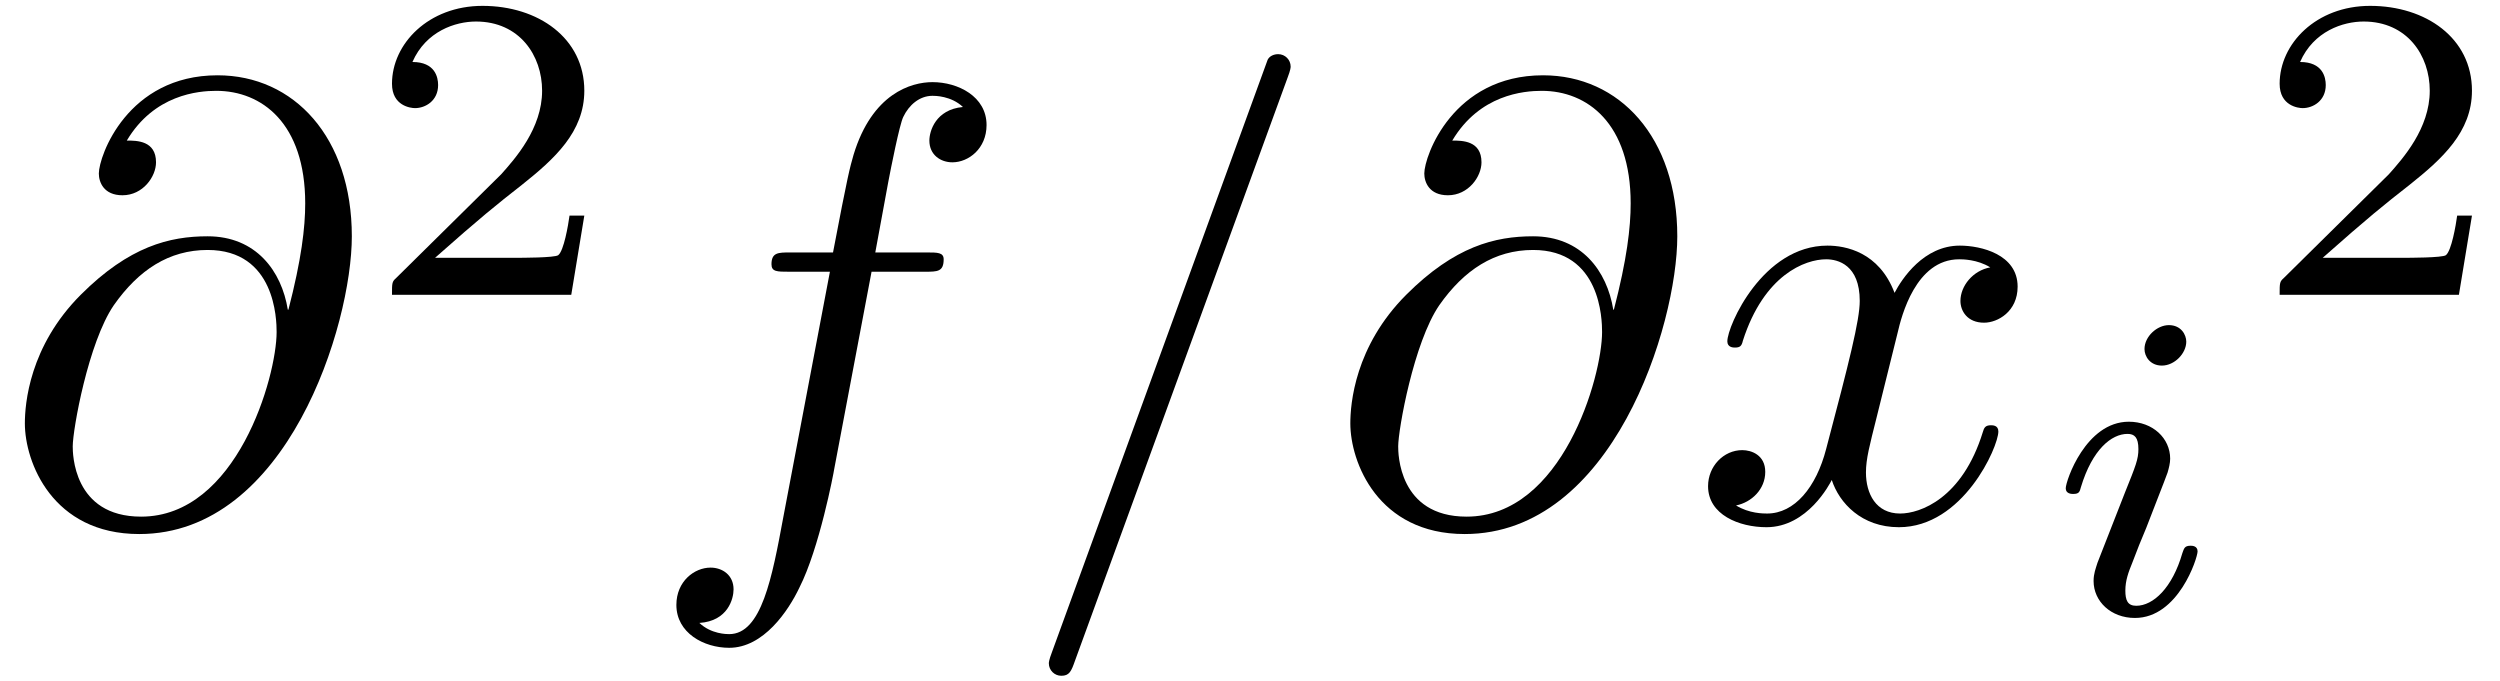
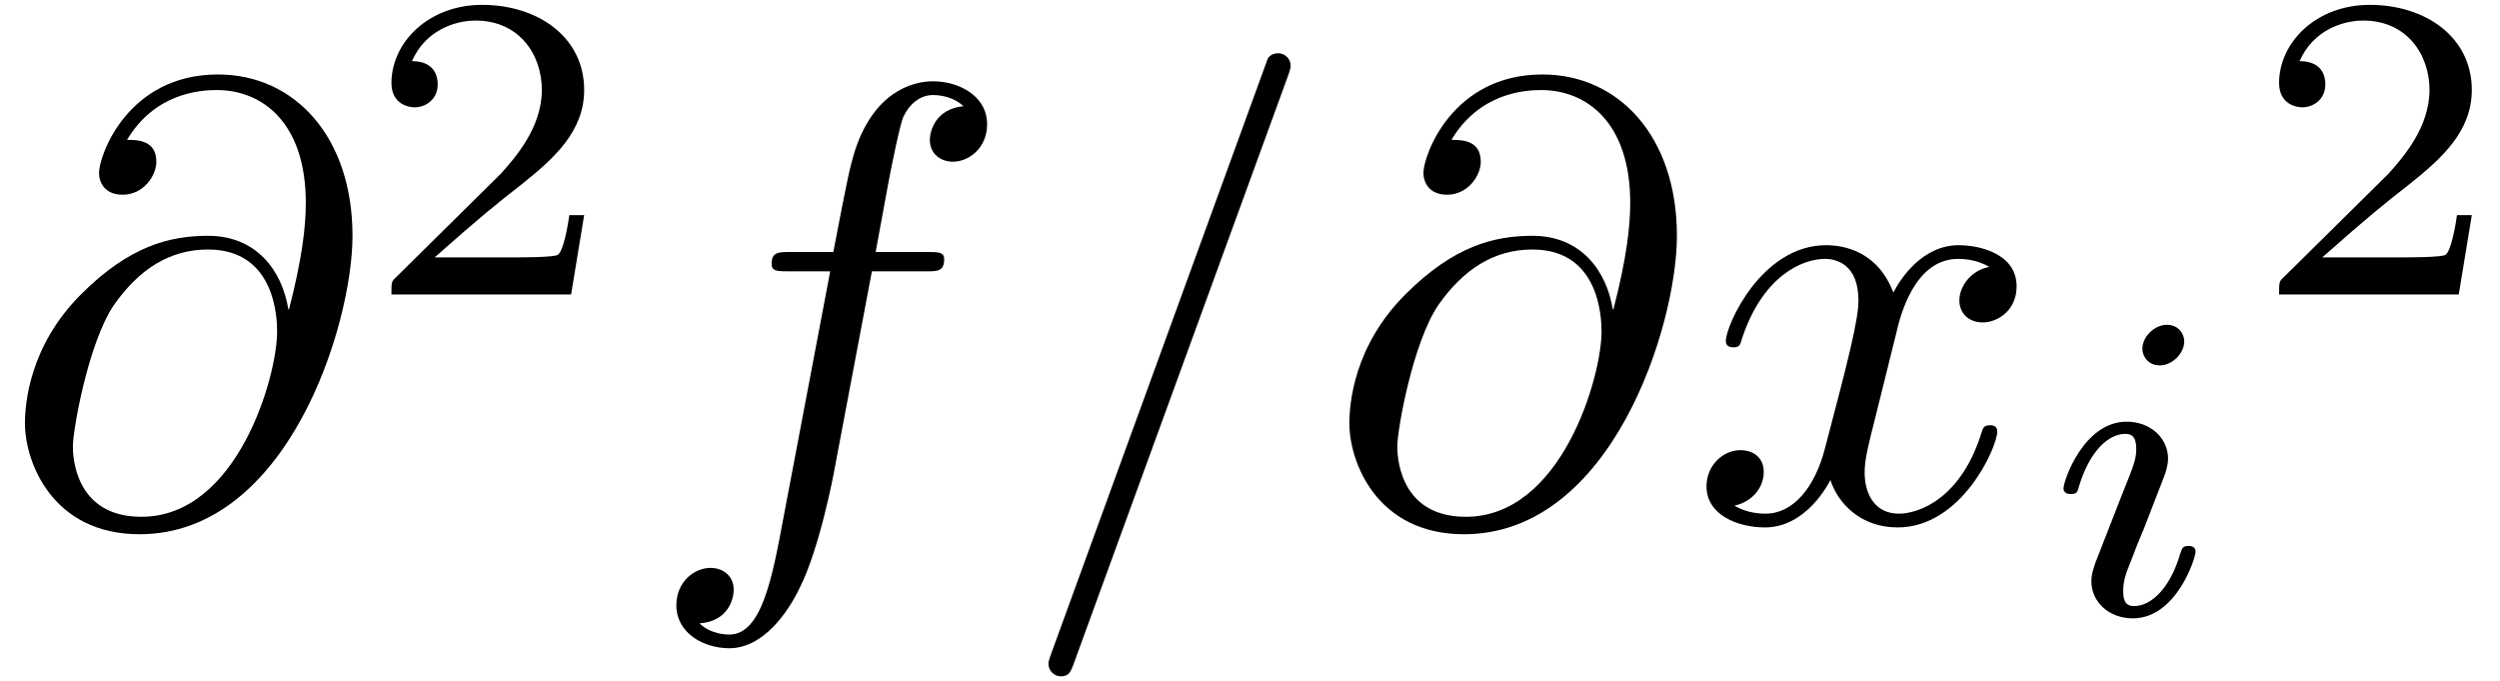
- <svg xmlns="http://www.w3.org/2000/svg" xmlns:xlink="http://www.w3.org/1999/xlink" height="14.18pt" version="1.1" viewBox="0 -10.742 52.088 13.98" width="52.088pt">
+ <svg xmlns="http://www.w3.org/2000/svg" xmlns:xlink="http://www.w3.org/1999/xlink" height="14.146pt" version="1.1" viewBox="0 -10.721 51.97 13.946" width="51.97pt">
  <defs>
-     <path d="M4.39 -7.12C4.44 -7.25 4.44 -7.29 4.44 -7.3C4.44 -7.41 4.35 -7.5 4.24 -7.5C4.17 -7.5 4.1 -7.47 4.07 -7.41L0.6 2.12C0.55 2.25 0.55 2.29 0.55 2.3C0.55 2.41 0.64 2.5 0.75 2.5C0.88 2.5 0.91 2.43 0.97 2.26L4.39 -7.12Z" id="g0-61" />
-     <path d="M4.63 -3.39C4.53 -4.01 4.12 -4.57 3.34 -4.57C2.73 -4.57 2.08 -4.41 1.3 -3.63C0.47 -2.8 0.4 -1.87 0.4 -1.56C0.4 -0.94 0.84 0.22 2.24 0.22C4.62 0.22 5.66 -3.14 5.66 -4.57C5.66 -6.16 4.73 -7.16 3.5 -7.16C2.05 -7.16 1.59 -5.86 1.59 -5.58C1.59 -5.44 1.67 -5.23 1.97 -5.23C2.3 -5.23 2.51 -5.53 2.51 -5.76C2.51 -6.11 2.2 -6.11 2.04 -6.11C2.48 -6.85 3.19 -6.91 3.48 -6.91C4.21 -6.91 4.91 -6.39 4.91 -5.1C4.91 -4.71 4.85 -4.2 4.64 -3.39H4.63ZM2.27 -0.06C1.17 -0.06 1.17 -1.09 1.17 -1.19C1.17 -1.46 1.42 -2.86 1.83 -3.46C2.23 -4.03 2.72 -4.35 3.34 -4.35C4.43 -4.35 4.45 -3.23 4.45 -3.03C4.45 -2.31 3.81 -0.06 2.27 -0.06Z" id="g0-64" />
-     <path d="M3.67 -4H4.53C4.73 -4 4.83 -4 4.83 -4.2C4.83 -4.31 4.73 -4.31 4.56 -4.31H3.73L3.94 -5.45C3.98 -5.66 4.12 -6.37 4.18 -6.49C4.27 -6.68 4.44 -6.83 4.65 -6.83C4.69 -6.83 4.95 -6.83 5.14 -6.65C4.7 -6.61 4.6 -6.26 4.6 -6.11C4.6 -5.88 4.78 -5.76 4.97 -5.76C5.23 -5.76 5.52 -5.98 5.52 -6.36C5.52 -6.82 5.06 -7.05 4.65 -7.05C4.31 -7.05 3.68 -6.87 3.38 -5.88C3.32 -5.67 3.29 -5.57 3.05 -4.31H2.36C2.17 -4.31 2.06 -4.31 2.06 -4.12C2.06 -4 2.15 -4 2.34 -4H3L2.25 -0.05C2.07 0.92 1.9 1.83 1.38 1.83C1.34 1.83 1.09 1.83 0.9 1.65C1.36 1.62 1.45 1.26 1.45 1.11C1.45 0.88 1.27 0.76 1.08 0.76C0.82 0.76 0.53 0.98 0.53 1.36C0.53 1.81 0.97 2.05 1.38 2.05C1.93 2.05 2.33 1.46 2.51 1.08C2.83 0.45 3.06 -0.76 3.07 -0.83L3.67 -4Z" id="g0-102" />
-     <path d="M3.34 -3.02C3.4 -3.28 3.63 -4.2 4.33 -4.2C4.38 -4.2 4.62 -4.2 4.83 -4.07C4.55 -4.02 4.35 -3.77 4.35 -3.53C4.35 -3.37 4.46 -3.18 4.73 -3.18C4.95 -3.18 5.27 -3.36 5.27 -3.76C5.27 -4.28 4.68 -4.42 4.34 -4.42C3.76 -4.42 3.41 -3.89 3.29 -3.66C3.04 -4.32 2.5 -4.42 2.21 -4.42C1.17 -4.42 0.6 -3.13 0.6 -2.88C0.6 -2.78 0.7 -2.78 0.72 -2.78C0.8 -2.78 0.83 -2.8 0.85 -2.89C1.19 -3.95 1.85 -4.2 2.19 -4.2C2.38 -4.2 2.73 -4.11 2.73 -3.53C2.73 -3.22 2.56 -2.55 2.19 -1.15C2.03 -0.53 1.68 -0.11 1.24 -0.11C1.18 -0.11 0.95 -0.11 0.74 -0.24C0.99 -0.29 1.21 -0.5 1.21 -0.78C1.21 -1.05 0.99 -1.13 0.84 -1.13C0.54 -1.13 0.29 -0.87 0.29 -0.55C0.29 -0.09 0.79 0.11 1.23 0.11C1.89 0.11 2.25 -0.59 2.28 -0.65C2.4 -0.28 2.76 0.11 3.36 0.11C4.39 0.11 4.96 -1.18 4.96 -1.43C4.96 -1.53 4.87 -1.53 4.84 -1.53C4.75 -1.53 4.73 -1.49 4.71 -1.42C4.38 -0.35 3.7 -0.11 3.38 -0.11C2.99 -0.11 2.83 -0.43 2.83 -0.77C2.83 -0.99 2.89 -1.21 3 -1.65L3.34 -3.02Z" id="g0-120" />
-     <path d="M3.535 -1.274H3.297C3.276 -1.12 3.206 -0.707 3.115 -0.637C3.059 -0.595 2.52 -0.595 2.422 -0.595H1.134C1.869 -1.246 2.114 -1.442 2.534 -1.771C3.052 -2.184 3.535 -2.618 3.535 -3.283C3.535 -4.13 2.793 -4.648 1.897 -4.648C1.029 -4.648 0.441 -4.039 0.441 -3.395C0.441 -3.038 0.742 -3.003 0.812 -3.003C0.98 -3.003 1.183 -3.122 1.183 -3.374C1.183 -3.5 1.134 -3.745 0.77 -3.745C0.987 -4.242 1.463 -4.396 1.792 -4.396C2.492 -4.396 2.856 -3.85 2.856 -3.283C2.856 -2.674 2.422 -2.191 2.198 -1.939L0.511 -0.273C0.441 -0.21 0.441 -0.196 0.441 0H3.325L3.535 -1.274Z" id="g1-50" />
-     <path d="M2.268 -4.375C2.268 -4.487 2.184 -4.641 1.988 -4.641C1.799 -4.641 1.596 -4.459 1.596 -4.256C1.596 -4.137 1.687 -3.99 1.876 -3.99C2.079 -3.99 2.268 -4.186 2.268 -4.375ZM0.84 -0.819C0.812 -0.728 0.777 -0.644 0.777 -0.525C0.777 -0.196 1.057 0.07 1.442 0.07C2.142 0.07 2.45 -0.896 2.45 -1.001C2.45 -1.092 2.359 -1.092 2.338 -1.092C2.24 -1.092 2.233 -1.05 2.205 -0.973C2.044 -0.413 1.736 -0.126 1.463 -0.126C1.323 -0.126 1.288 -0.217 1.288 -0.371C1.288 -0.532 1.337 -0.665 1.4 -0.819C1.47 -1.008 1.547 -1.197 1.624 -1.379C1.687 -1.547 1.939 -2.184 1.967 -2.268C1.988 -2.338 2.009 -2.422 2.009 -2.492C2.009 -2.821 1.729 -3.087 1.344 -3.087C0.651 -3.087 0.329 -2.135 0.329 -2.016C0.329 -1.925 0.427 -1.925 0.448 -1.925C0.546 -1.925 0.553 -1.96 0.574 -2.037C0.756 -2.639 1.064 -2.891 1.323 -2.891C1.435 -2.891 1.498 -2.835 1.498 -2.646C1.498 -2.485 1.456 -2.38 1.281 -1.946L0.84 -0.819Z" id="g2-105" />
+     <path d="M4.374 -7.093C4.423 -7.223 4.423 -7.263 4.423 -7.273C4.423 -7.382 4.334 -7.472 4.224 -7.472C4.154 -7.472 4.085 -7.442 4.055 -7.382L0.598 2.112C0.548 2.242 0.548 2.281 0.548 2.291C0.548 2.401 0.638 2.491 0.747 2.491C0.877 2.491 0.907 2.421 0.966 2.252L4.374 -7.093Z" id="g0-61" />
+     <path d="M4.613 -3.377C4.513 -3.995 4.105 -4.553 3.328 -4.553C2.72 -4.553 2.072 -4.394 1.295 -3.616C0.468 -2.79 0.399 -1.863 0.399 -1.554C0.399 -0.936 0.837 0.219 2.232 0.219C4.603 0.219 5.639 -3.128 5.639 -4.553C5.639 -6.137 4.712 -7.133 3.487 -7.133C2.042 -7.133 1.584 -5.838 1.584 -5.559C1.584 -5.42 1.664 -5.21 1.963 -5.21C2.291 -5.21 2.501 -5.509 2.501 -5.738C2.501 -6.087 2.192 -6.087 2.032 -6.087C2.471 -6.824 3.178 -6.884 3.467 -6.884C4.194 -6.884 4.892 -6.366 4.892 -5.081C4.892 -4.692 4.832 -4.184 4.623 -3.377H4.613ZM2.262 -0.06C1.166 -0.06 1.166 -1.086 1.166 -1.186C1.166 -1.455 1.415 -2.849 1.823 -3.447C2.222 -4.015 2.71 -4.334 3.328 -4.334C4.413 -4.334 4.433 -3.218 4.433 -3.019C4.433 -2.301 3.796 -0.06 2.262 -0.06Z" id="g0-64" />
+     <path d="M3.656 -3.985H4.513C4.712 -3.985 4.812 -3.985 4.812 -4.184C4.812 -4.294 4.712 -4.294 4.543 -4.294H3.716L3.925 -5.43C3.965 -5.639 4.105 -6.346 4.164 -6.466C4.254 -6.655 4.423 -6.804 4.633 -6.804C4.672 -6.804 4.932 -6.804 5.121 -6.625C4.682 -6.585 4.583 -6.237 4.583 -6.087C4.583 -5.858 4.762 -5.738 4.951 -5.738C5.21 -5.738 5.499 -5.958 5.499 -6.336C5.499 -6.795 5.041 -7.024 4.633 -7.024C4.294 -7.024 3.666 -6.844 3.367 -5.858C3.308 -5.649 3.278 -5.549 3.039 -4.294H2.351C2.162 -4.294 2.052 -4.294 2.052 -4.105C2.052 -3.985 2.142 -3.985 2.331 -3.985H2.989L2.242 -0.05C2.062 0.917 1.893 1.823 1.375 1.823C1.335 1.823 1.086 1.823 0.897 1.644C1.355 1.614 1.445 1.255 1.445 1.106C1.445 0.877 1.265 0.757 1.076 0.757C0.817 0.757 0.528 0.976 0.528 1.355C0.528 1.803 0.966 2.042 1.375 2.042C1.923 2.042 2.321 1.455 2.501 1.076C2.819 0.448 3.049 -0.757 3.059 -0.827L3.656 -3.985Z" id="g0-102" />
+     <path d="M3.328 -3.009C3.387 -3.268 3.616 -4.184 4.314 -4.184C4.364 -4.184 4.603 -4.184 4.812 -4.055C4.533 -4.005 4.334 -3.756 4.334 -3.517C4.334 -3.357 4.443 -3.168 4.712 -3.168C4.932 -3.168 5.25 -3.347 5.25 -3.746C5.25 -4.264 4.663 -4.403 4.324 -4.403C3.746 -4.403 3.397 -3.875 3.278 -3.646C3.029 -4.304 2.491 -4.403 2.202 -4.403C1.166 -4.403 0.598 -3.118 0.598 -2.869C0.598 -2.77 0.697 -2.77 0.717 -2.77C0.797 -2.77 0.827 -2.79 0.847 -2.879C1.186 -3.935 1.843 -4.184 2.182 -4.184C2.371 -4.184 2.72 -4.095 2.72 -3.517C2.72 -3.208 2.55 -2.54 2.182 -1.146C2.022 -0.528 1.674 -0.11 1.235 -0.11C1.176 -0.11 0.946 -0.11 0.737 -0.239C0.986 -0.289 1.205 -0.498 1.205 -0.777C1.205 -1.046 0.986 -1.126 0.837 -1.126C0.538 -1.126 0.289 -0.867 0.289 -0.548C0.289 -0.09 0.787 0.11 1.225 0.11C1.883 0.11 2.242 -0.588 2.271 -0.648C2.391 -0.279 2.75 0.11 3.347 0.11C4.374 0.11 4.941 -1.176 4.941 -1.425C4.941 -1.524 4.852 -1.524 4.822 -1.524C4.732 -1.524 4.712 -1.484 4.692 -1.415C4.364 -0.349 3.686 -0.11 3.367 -0.11C2.979 -0.11 2.819 -0.428 2.819 -0.767C2.819 -0.986 2.879 -1.205 2.989 -1.644L3.328 -3.009Z" id="g0-120" />
+     <path d="M3.522 -1.269H3.285C3.264 -1.116 3.194 -0.704 3.103 -0.635C3.048 -0.593 2.511 -0.593 2.413 -0.593H1.13C1.862 -1.241 2.106 -1.437 2.525 -1.764C3.041 -2.176 3.522 -2.608 3.522 -3.271C3.522 -4.115 2.783 -4.631 1.89 -4.631C1.025 -4.631 0.439 -4.024 0.439 -3.382C0.439 -3.027 0.739 -2.992 0.809 -2.992C0.976 -2.992 1.179 -3.11 1.179 -3.361C1.179 -3.487 1.13 -3.731 0.767 -3.731C0.983 -4.226 1.458 -4.38 1.785 -4.38C2.483 -4.38 2.845 -3.836 2.845 -3.271C2.845 -2.664 2.413 -2.183 2.19 -1.932L0.509 -0.272C0.439 -0.209 0.439 -0.195 0.439 0H3.313L3.522 -1.269Z" id="g2-50" />
+     <path d="M2.26 -4.359C2.26 -4.47 2.176 -4.624 1.981 -4.624C1.792 -4.624 1.59 -4.442 1.59 -4.24C1.59 -4.122 1.681 -3.975 1.869 -3.975C2.071 -3.975 2.26 -4.17 2.26 -4.359ZM0.837 -0.816C0.809 -0.725 0.774 -0.642 0.774 -0.523C0.774 -0.195 1.053 0.07 1.437 0.07C2.134 0.07 2.441 -0.893 2.441 -0.997C2.441 -1.088 2.35 -1.088 2.329 -1.088C2.232 -1.088 2.225 -1.046 2.197 -0.969C2.036 -0.411 1.73 -0.126 1.458 -0.126C1.318 -0.126 1.283 -0.216 1.283 -0.37C1.283 -0.53 1.332 -0.663 1.395 -0.816C1.465 -1.004 1.541 -1.193 1.618 -1.374C1.681 -1.541 1.932 -2.176 1.96 -2.26C1.981 -2.329 2.001 -2.413 2.001 -2.483C2.001 -2.81 1.723 -3.075 1.339 -3.075C0.649 -3.075 0.328 -2.127 0.328 -2.008C0.328 -1.918 0.425 -1.918 0.446 -1.918C0.544 -1.918 0.551 -1.953 0.572 -2.029C0.753 -2.629 1.06 -2.88 1.318 -2.88C1.43 -2.88 1.492 -2.824 1.492 -2.636C1.492 -2.476 1.451 -2.371 1.276 -1.939L0.837 -0.816Z" id="g1-105" />
  </defs>
-   <g id="page1" transform="matrix(1.29514 0 0 1.29514 0 0)">
+   <g id="page1" transform="matrix(1.3 0 0 1.3 0 0)">
    <use x="0" xlink:href="#g0-64" y="0" />
-     <use x="5.865" xlink:href="#g1-50" y="-3.629" />
-     <use x="10.351" xlink:href="#g0-102" y="0" />
-     <use x="16.323" xlink:href="#g0-61" y="0" />
-     <use x="21.323" xlink:href="#g0-64" y="0" />
-     <use x="27.188" xlink:href="#g0-120" y="0" />
-     <use x="32.903" xlink:href="#g2-105" y="1.5" />
-     <use x="36.232" xlink:href="#g1-50" y="-3.629" />
+     <use x="5.823" xlink:href="#g2-50" y="-3.615" />
+     <use x="10.292" xlink:href="#g0-102" y="0" />
+     <use x="16.224" xlink:href="#g0-61" y="0" />
+     <use x="21.187" xlink:href="#g0-64" y="0" />
+     <use x="27.01" xlink:href="#g0-120" y="0" />
+     <use x="32.682" xlink:href="#g1-105" y="1.494" />
+     <use x="36.02" xlink:href="#g2-50" y="-3.615" />
  </g>
</svg>
